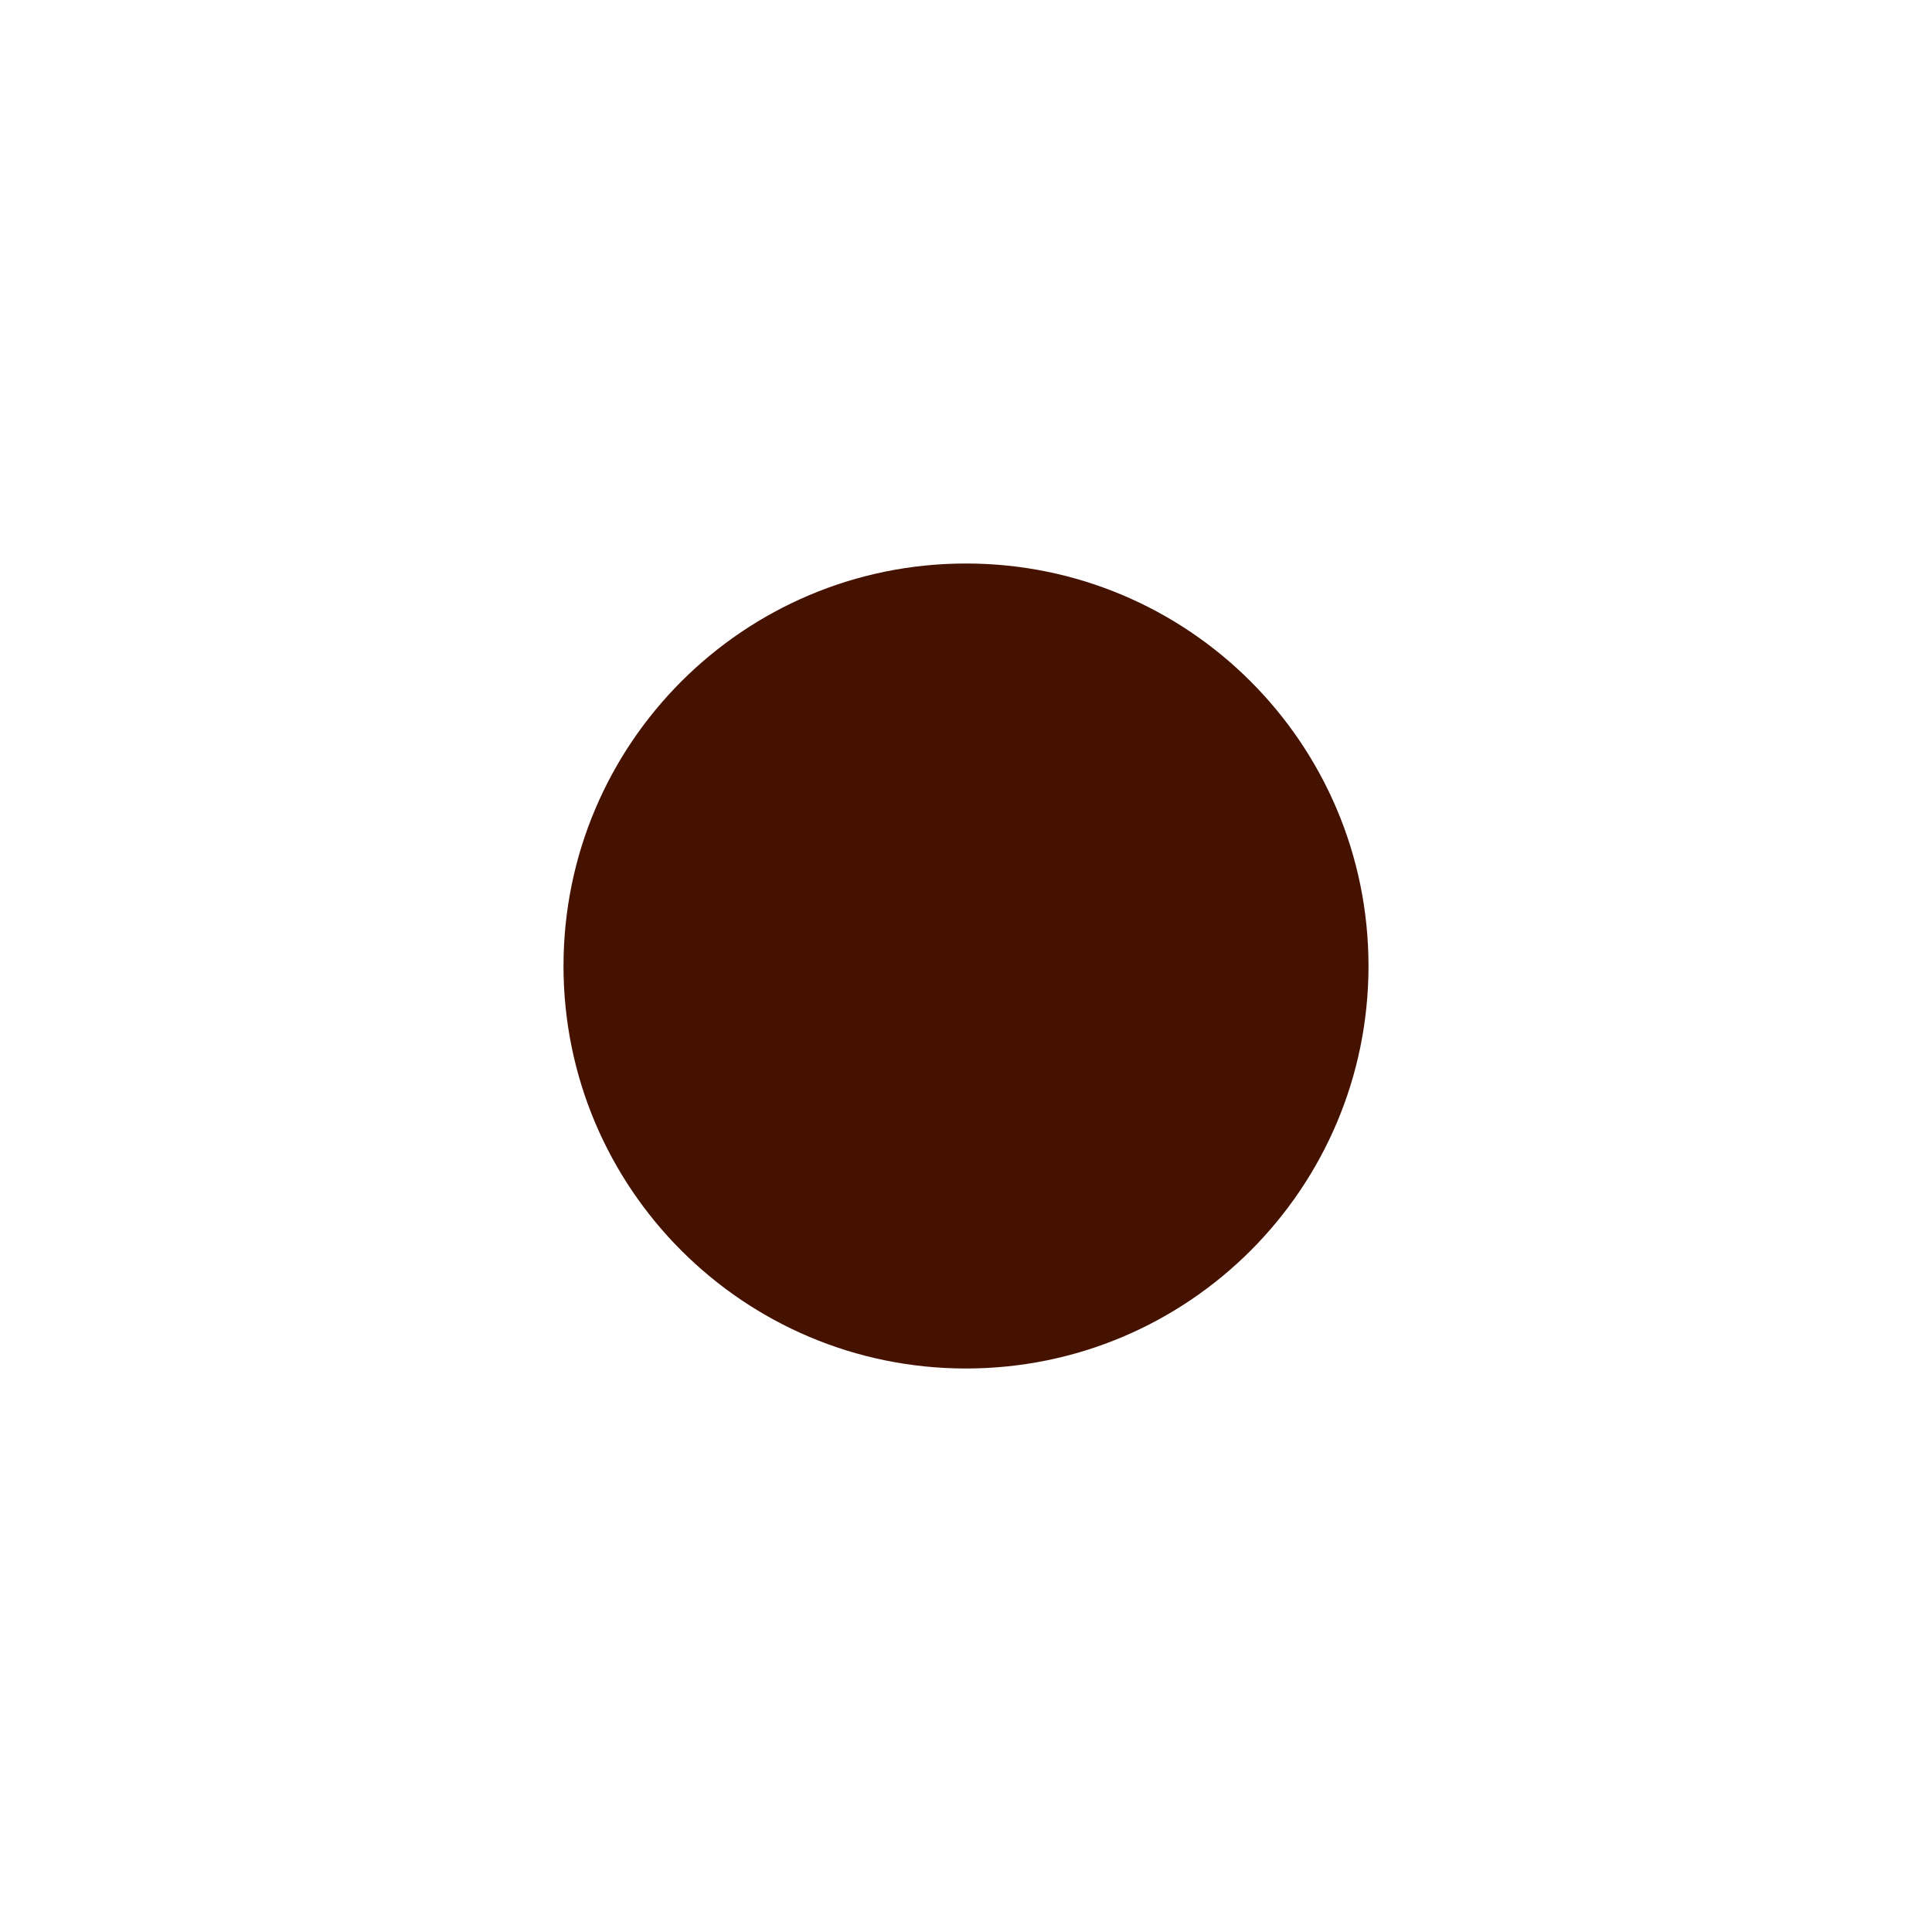
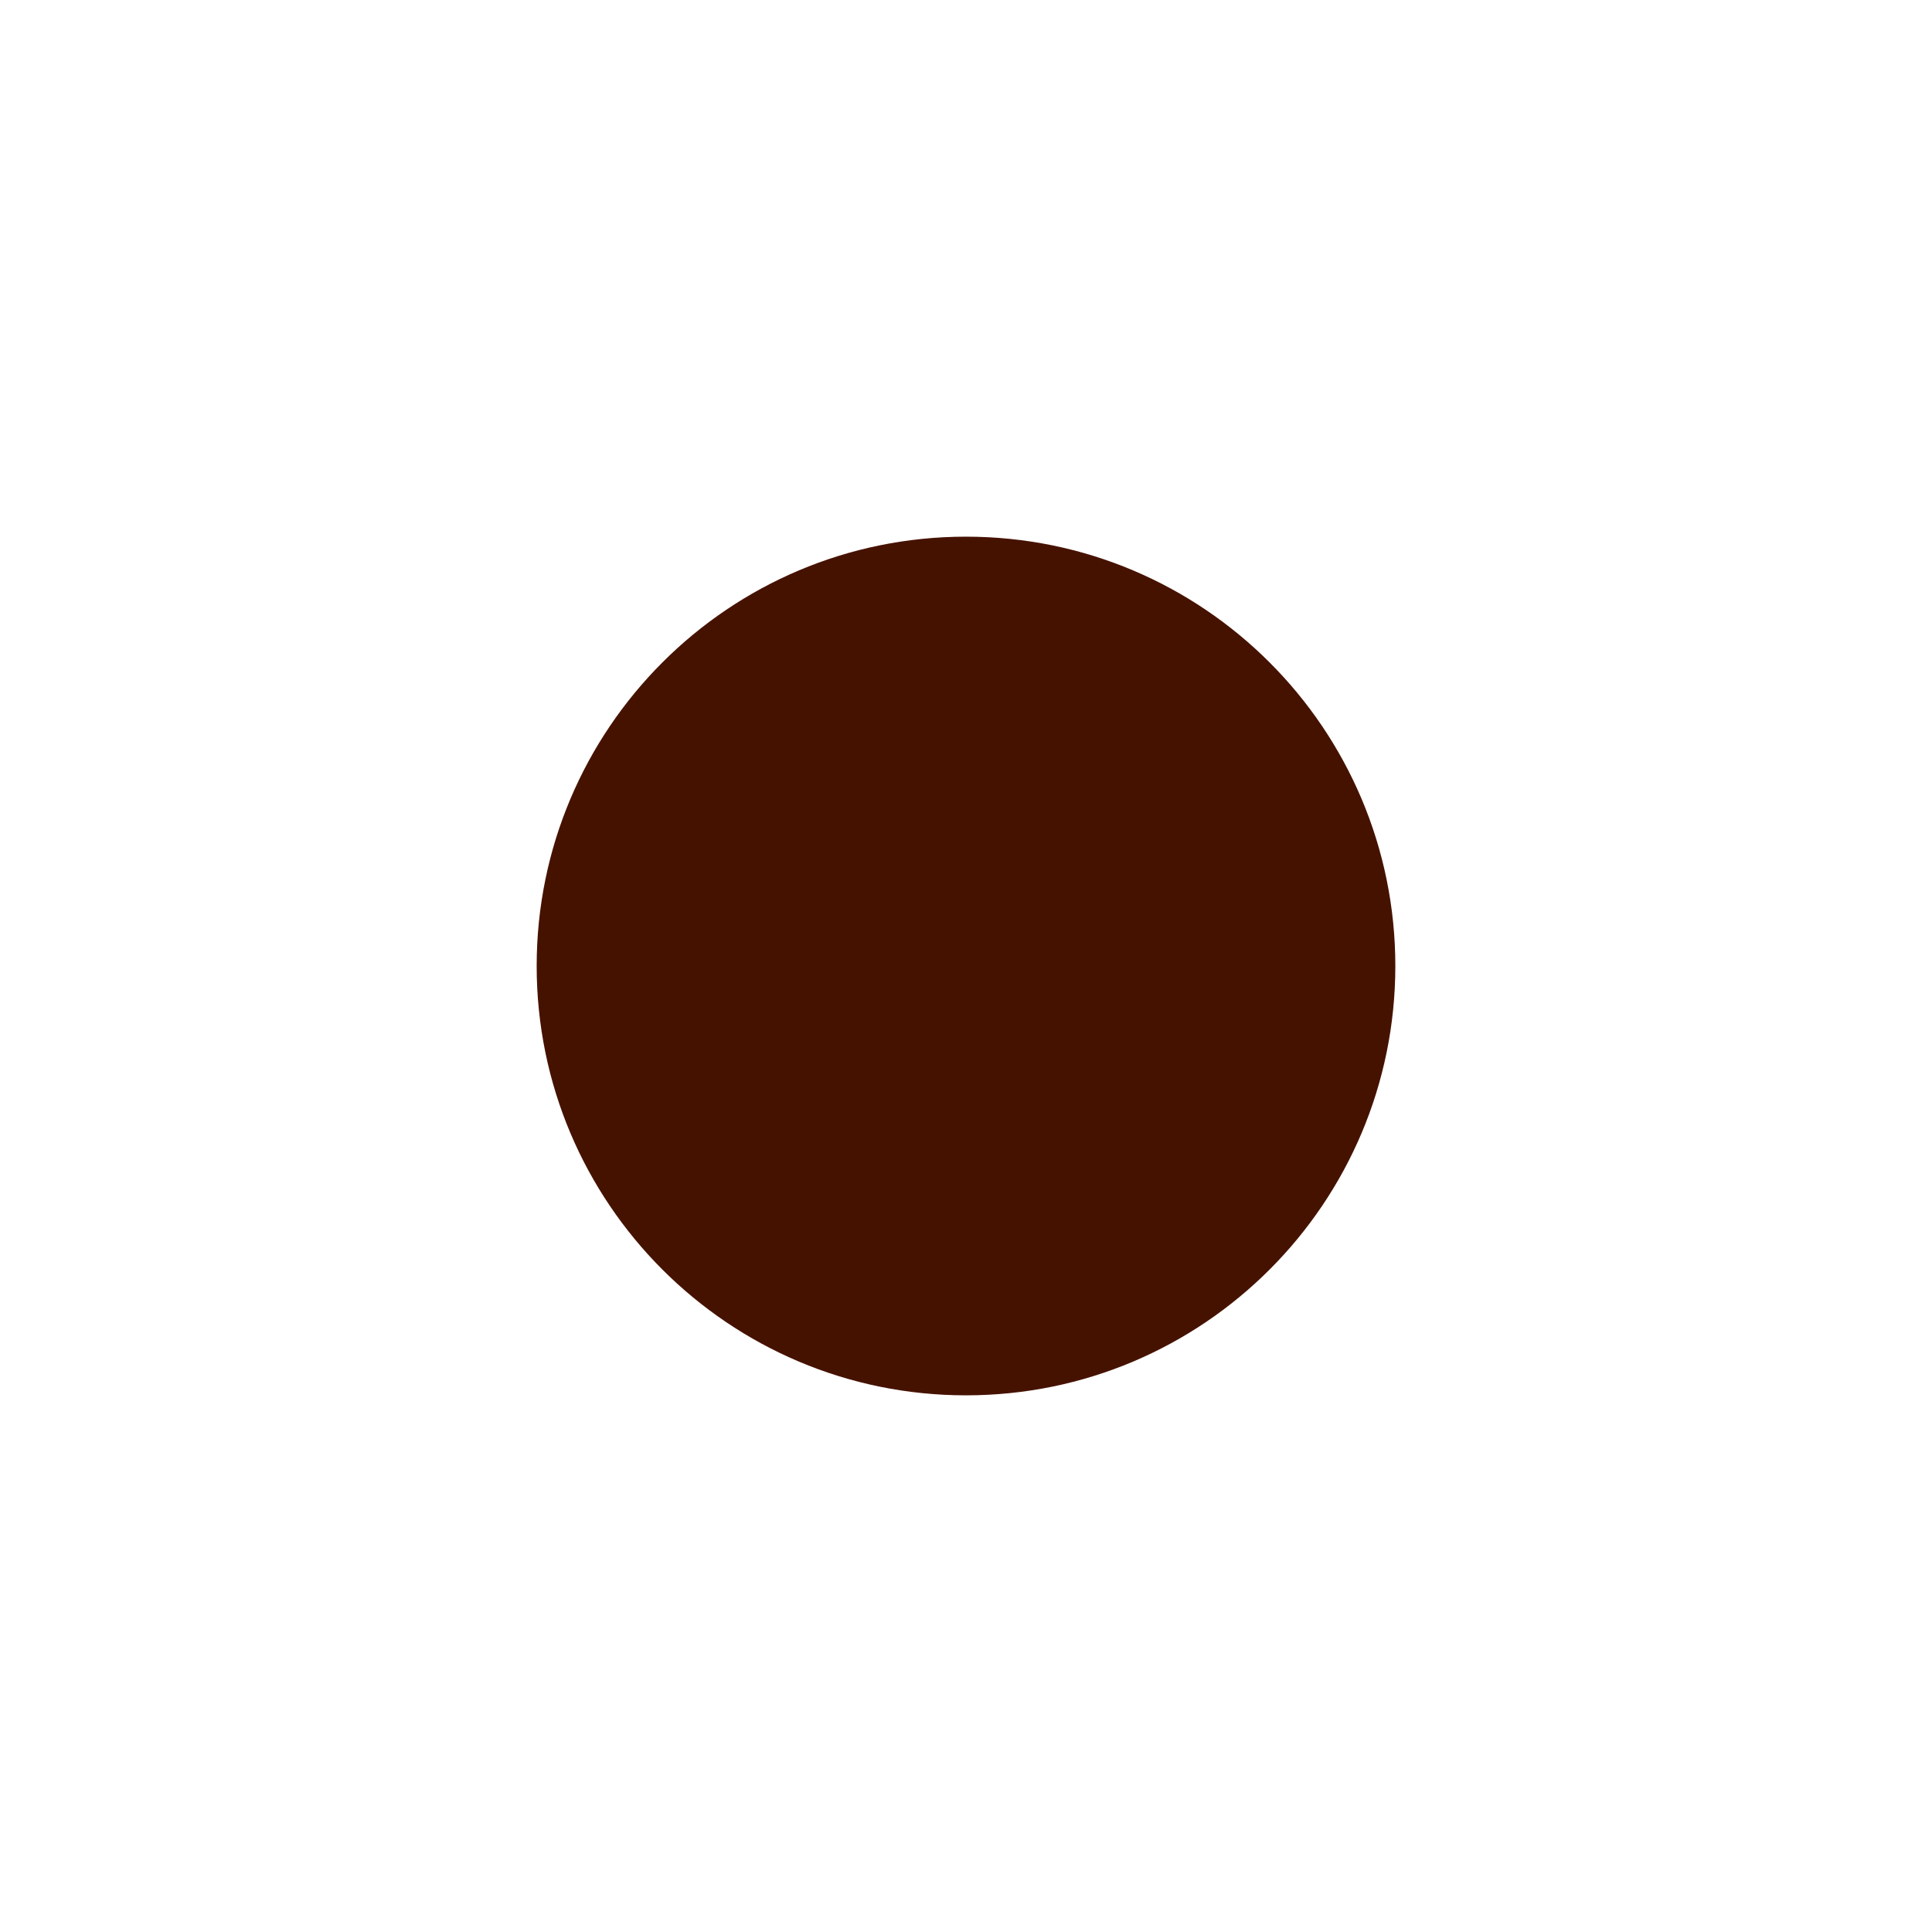
- <svg xmlns="http://www.w3.org/2000/svg" id="Layer_1" version="1.1" viewBox="0 0 12 12">
+ <svg xmlns="http://www.w3.org/2000/svg" id="Layer_1" version="1.1" viewBox="0 0 54 54">
  <defs>
    <style>
      .st0 {
        fill: #461200;
      }
    </style>
  </defs>
-   <circle class="st0" cx="6" cy="6" r="2.5" />
+   <circle class="st0" cx="27" cy="27" r="12" />
</svg>
